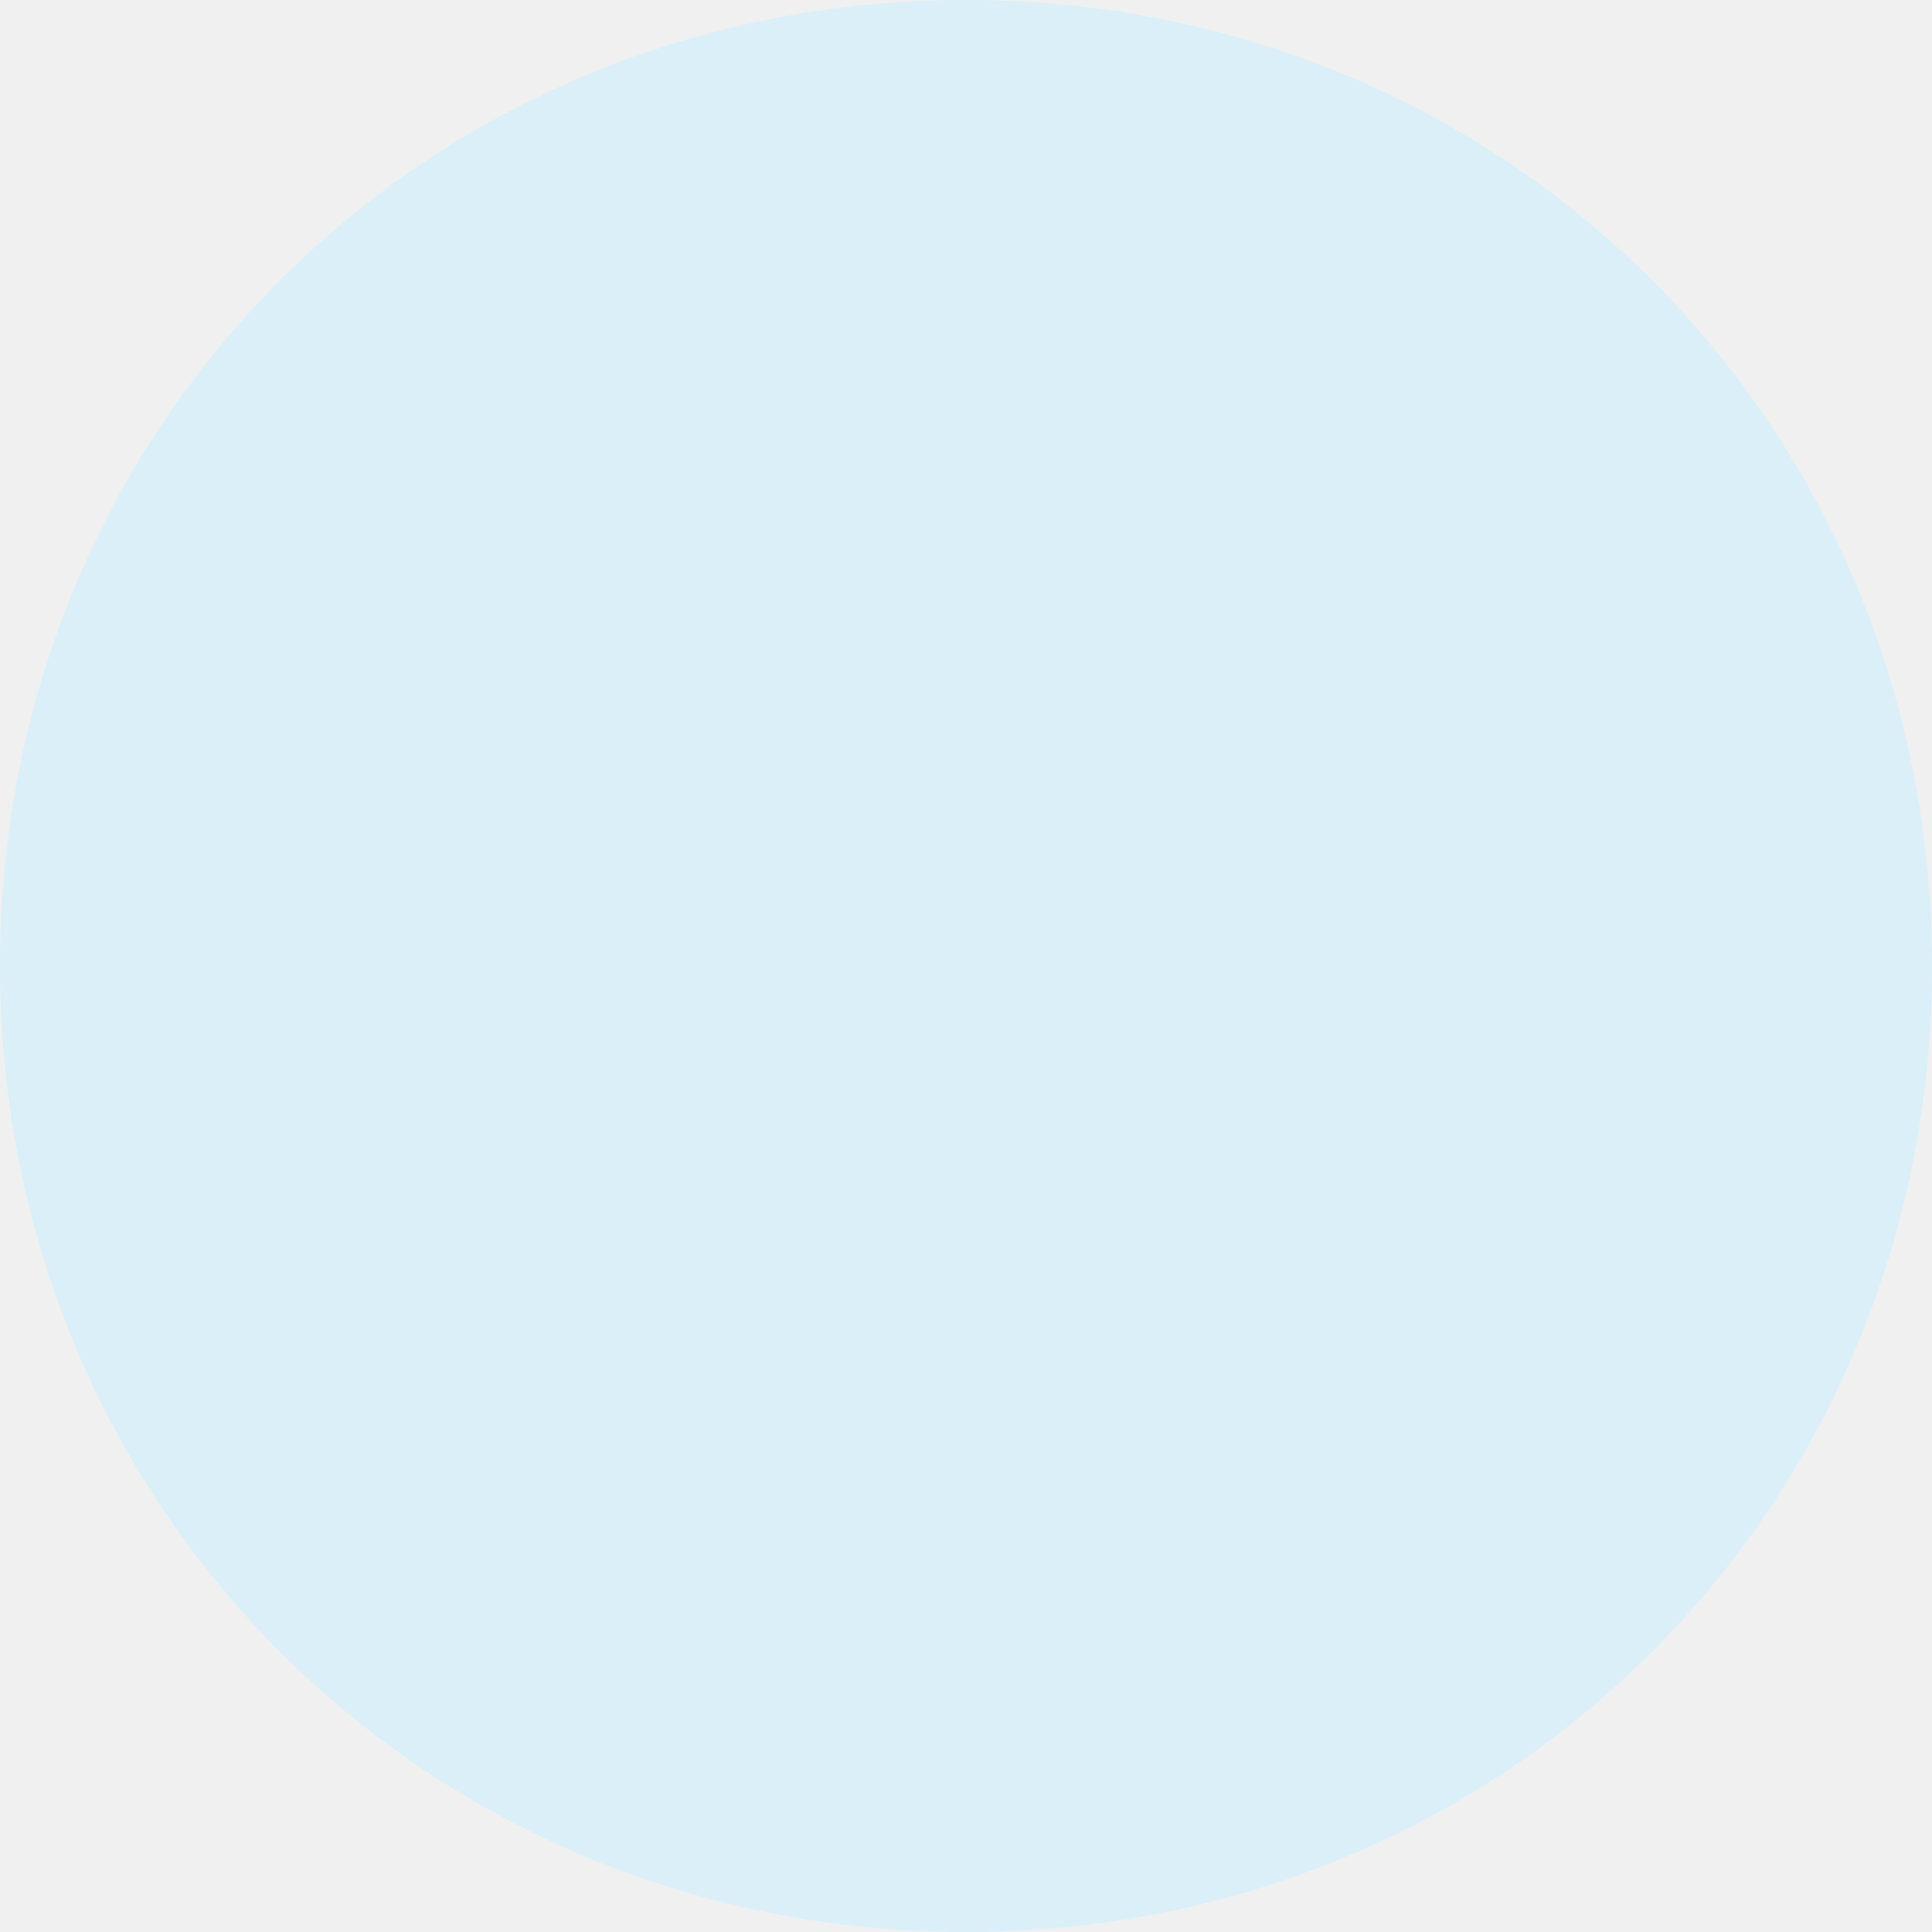
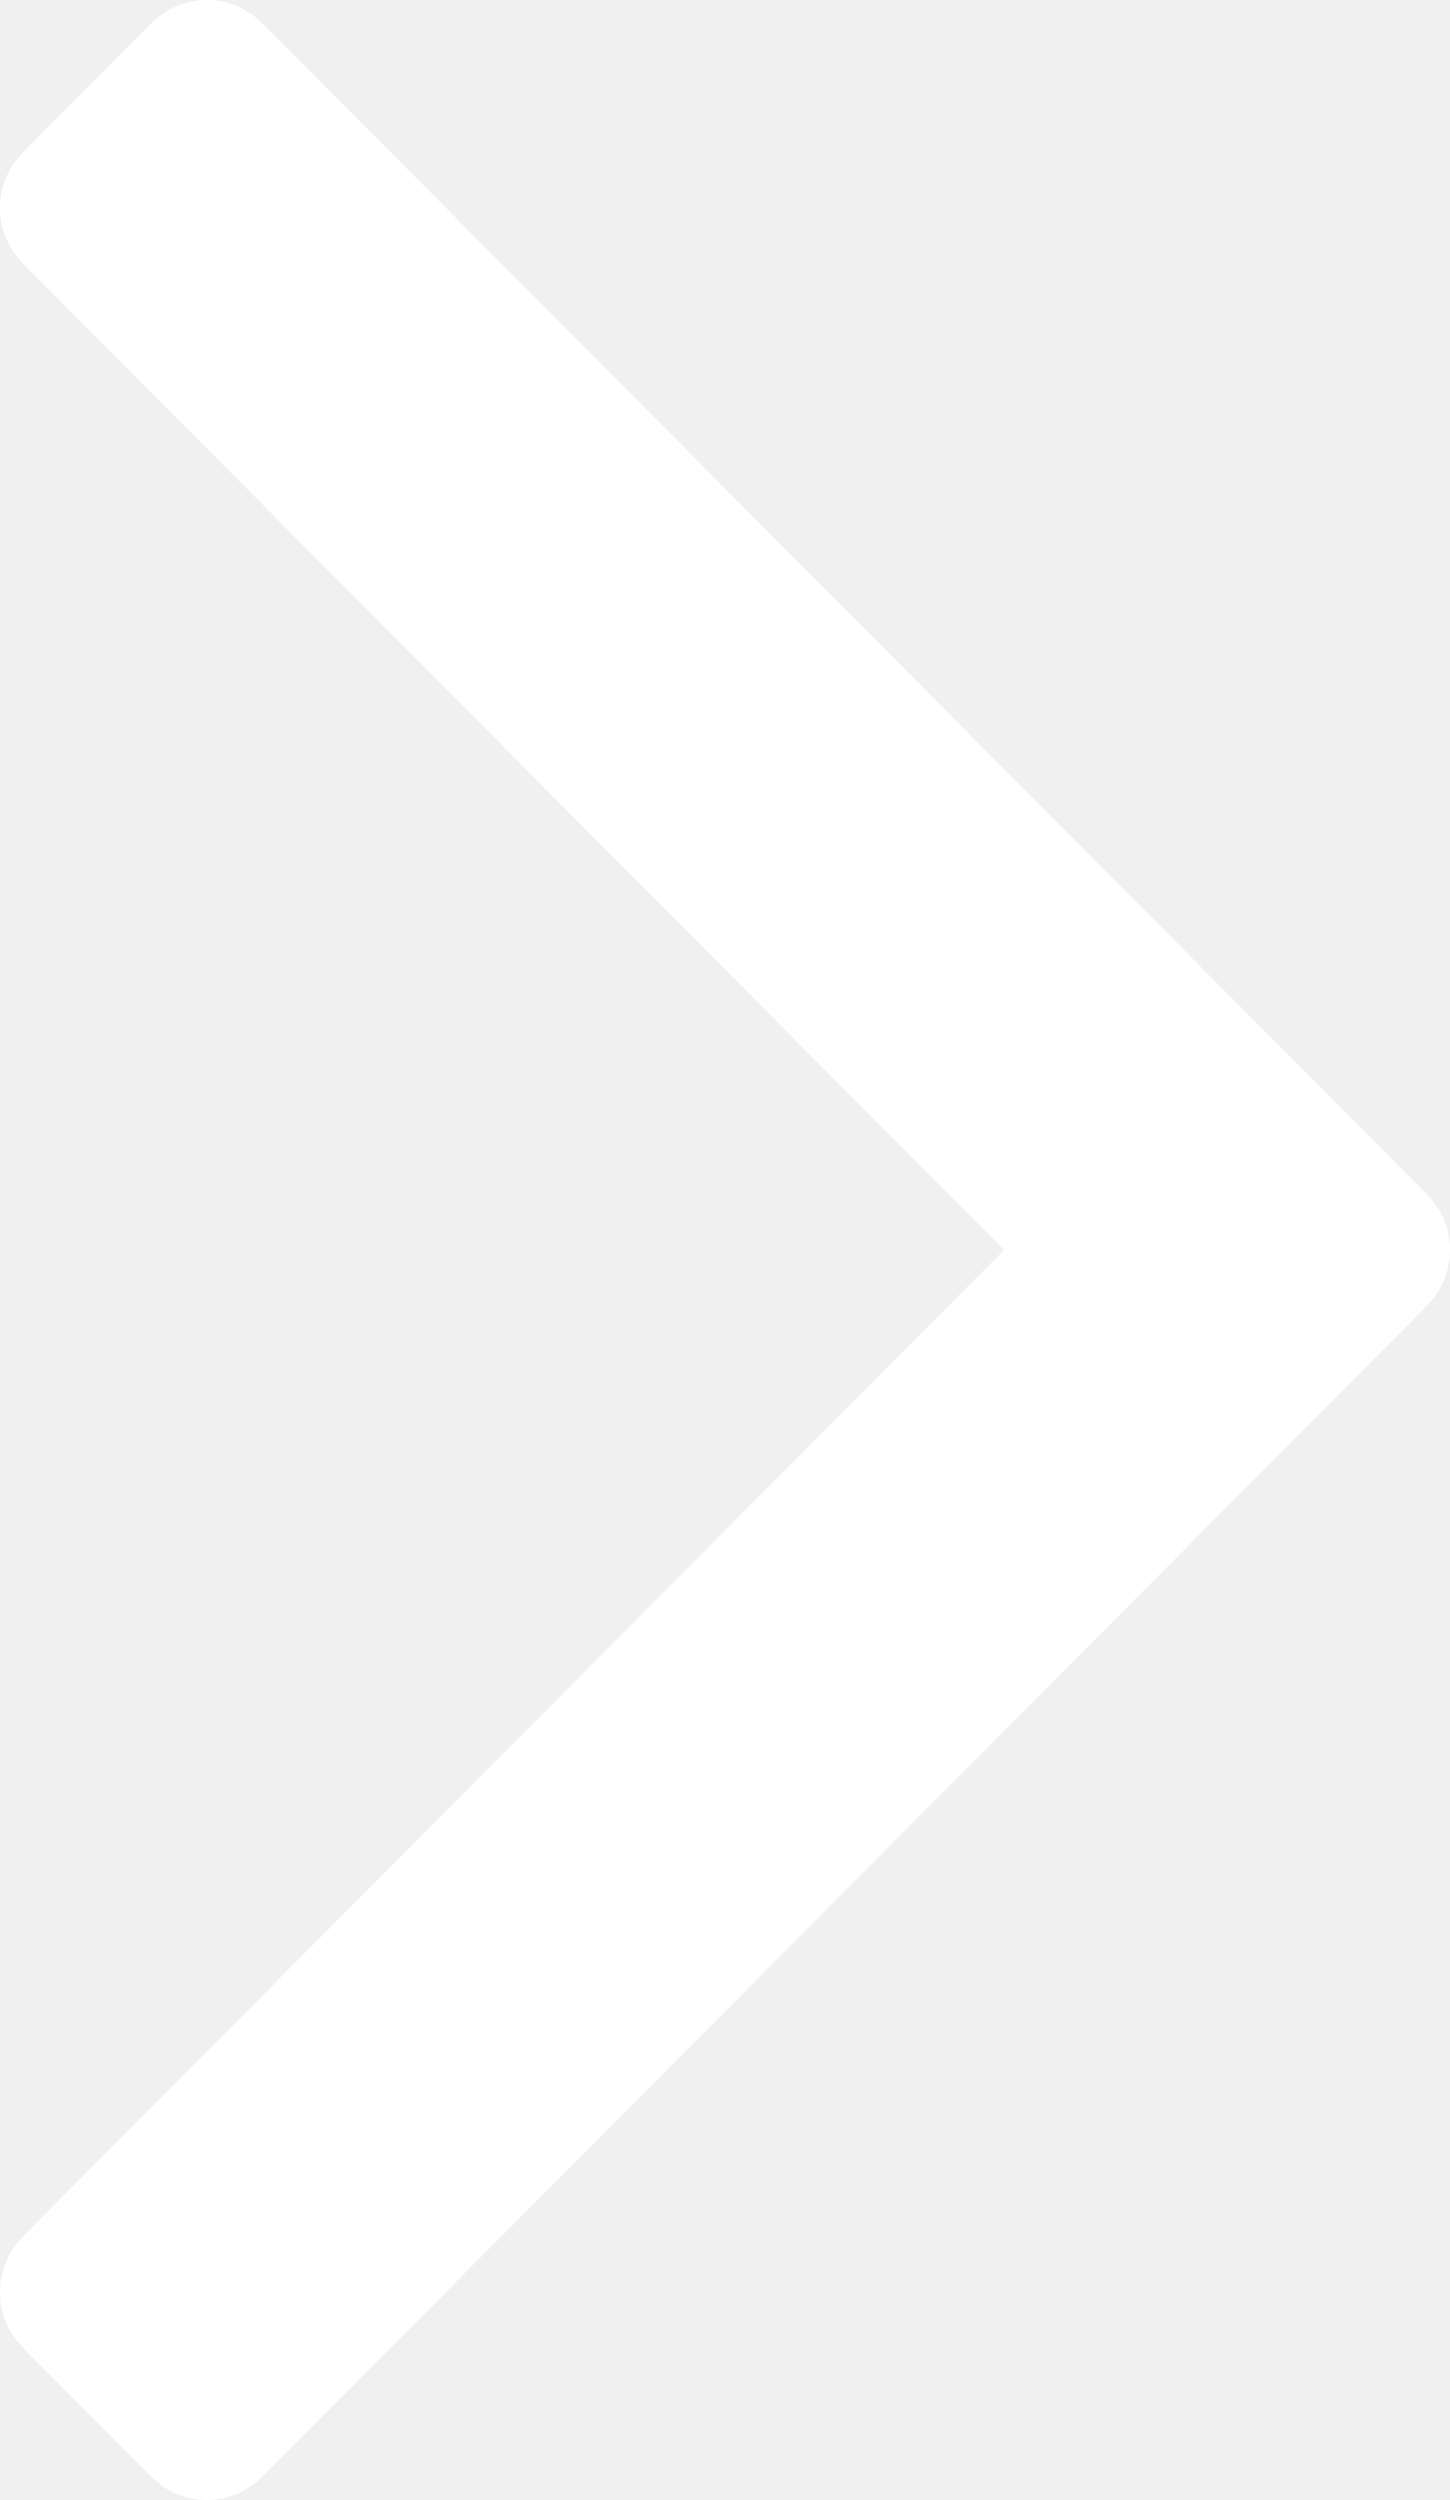
- <svg xmlns="http://www.w3.org/2000/svg" version="1.1" width="39px" height="39px">
-   <g transform="matrix(1 0 0 1 -313 -592 )">
-     <path d="M 332.5 592  C 343.42 592  352 600.58  352 611.5  C 352 622.42  343.42 631  332.5 631  C 321.58 631  313 622.42  313 611.5  C 313 600.58  321.58 592  332.5 592  Z " fill-rule="nonzero" fill="#daeff8" stroke="none" />
+ <svg xmlns="http://www.w3.org/2000/svg" version="1.1" width="29px" height="50px">
+   <g transform="matrix(1 0 0 1 -956 -683 )">
+     <path d="M 28.502 23.848  C 28.834 24.182  29 24.566  29 25  C 29 25.434  28.834 25.818  28.502 26.152  L 5.282 49.499  C 4.95 49.833  4.568 50  4.136 50  C 3.704 50  3.322 49.833  2.99 49.499  L 0.498 46.994  C 0.166 46.66  0 46.276  0 45.842  C 0 45.407  0.166 45.023  0.498 44.689  L 20.081 25  L 0.498 5.311  C 0.166 4.977  0 4.593  0 4.158  C 0 3.724  0.166 3.34  0.498 3.006  L 2.99 0.501  C 3.322 0.167  3.704 0  4.136 0  C 4.568 0  4.95 0.167  5.282 0.501  L 28.502 23.848  Z " fill-rule="nonzero" fill="#ffffff" stroke="none" transform="matrix(1 0 0 1 956 683 )" />
  </g>
</svg>
